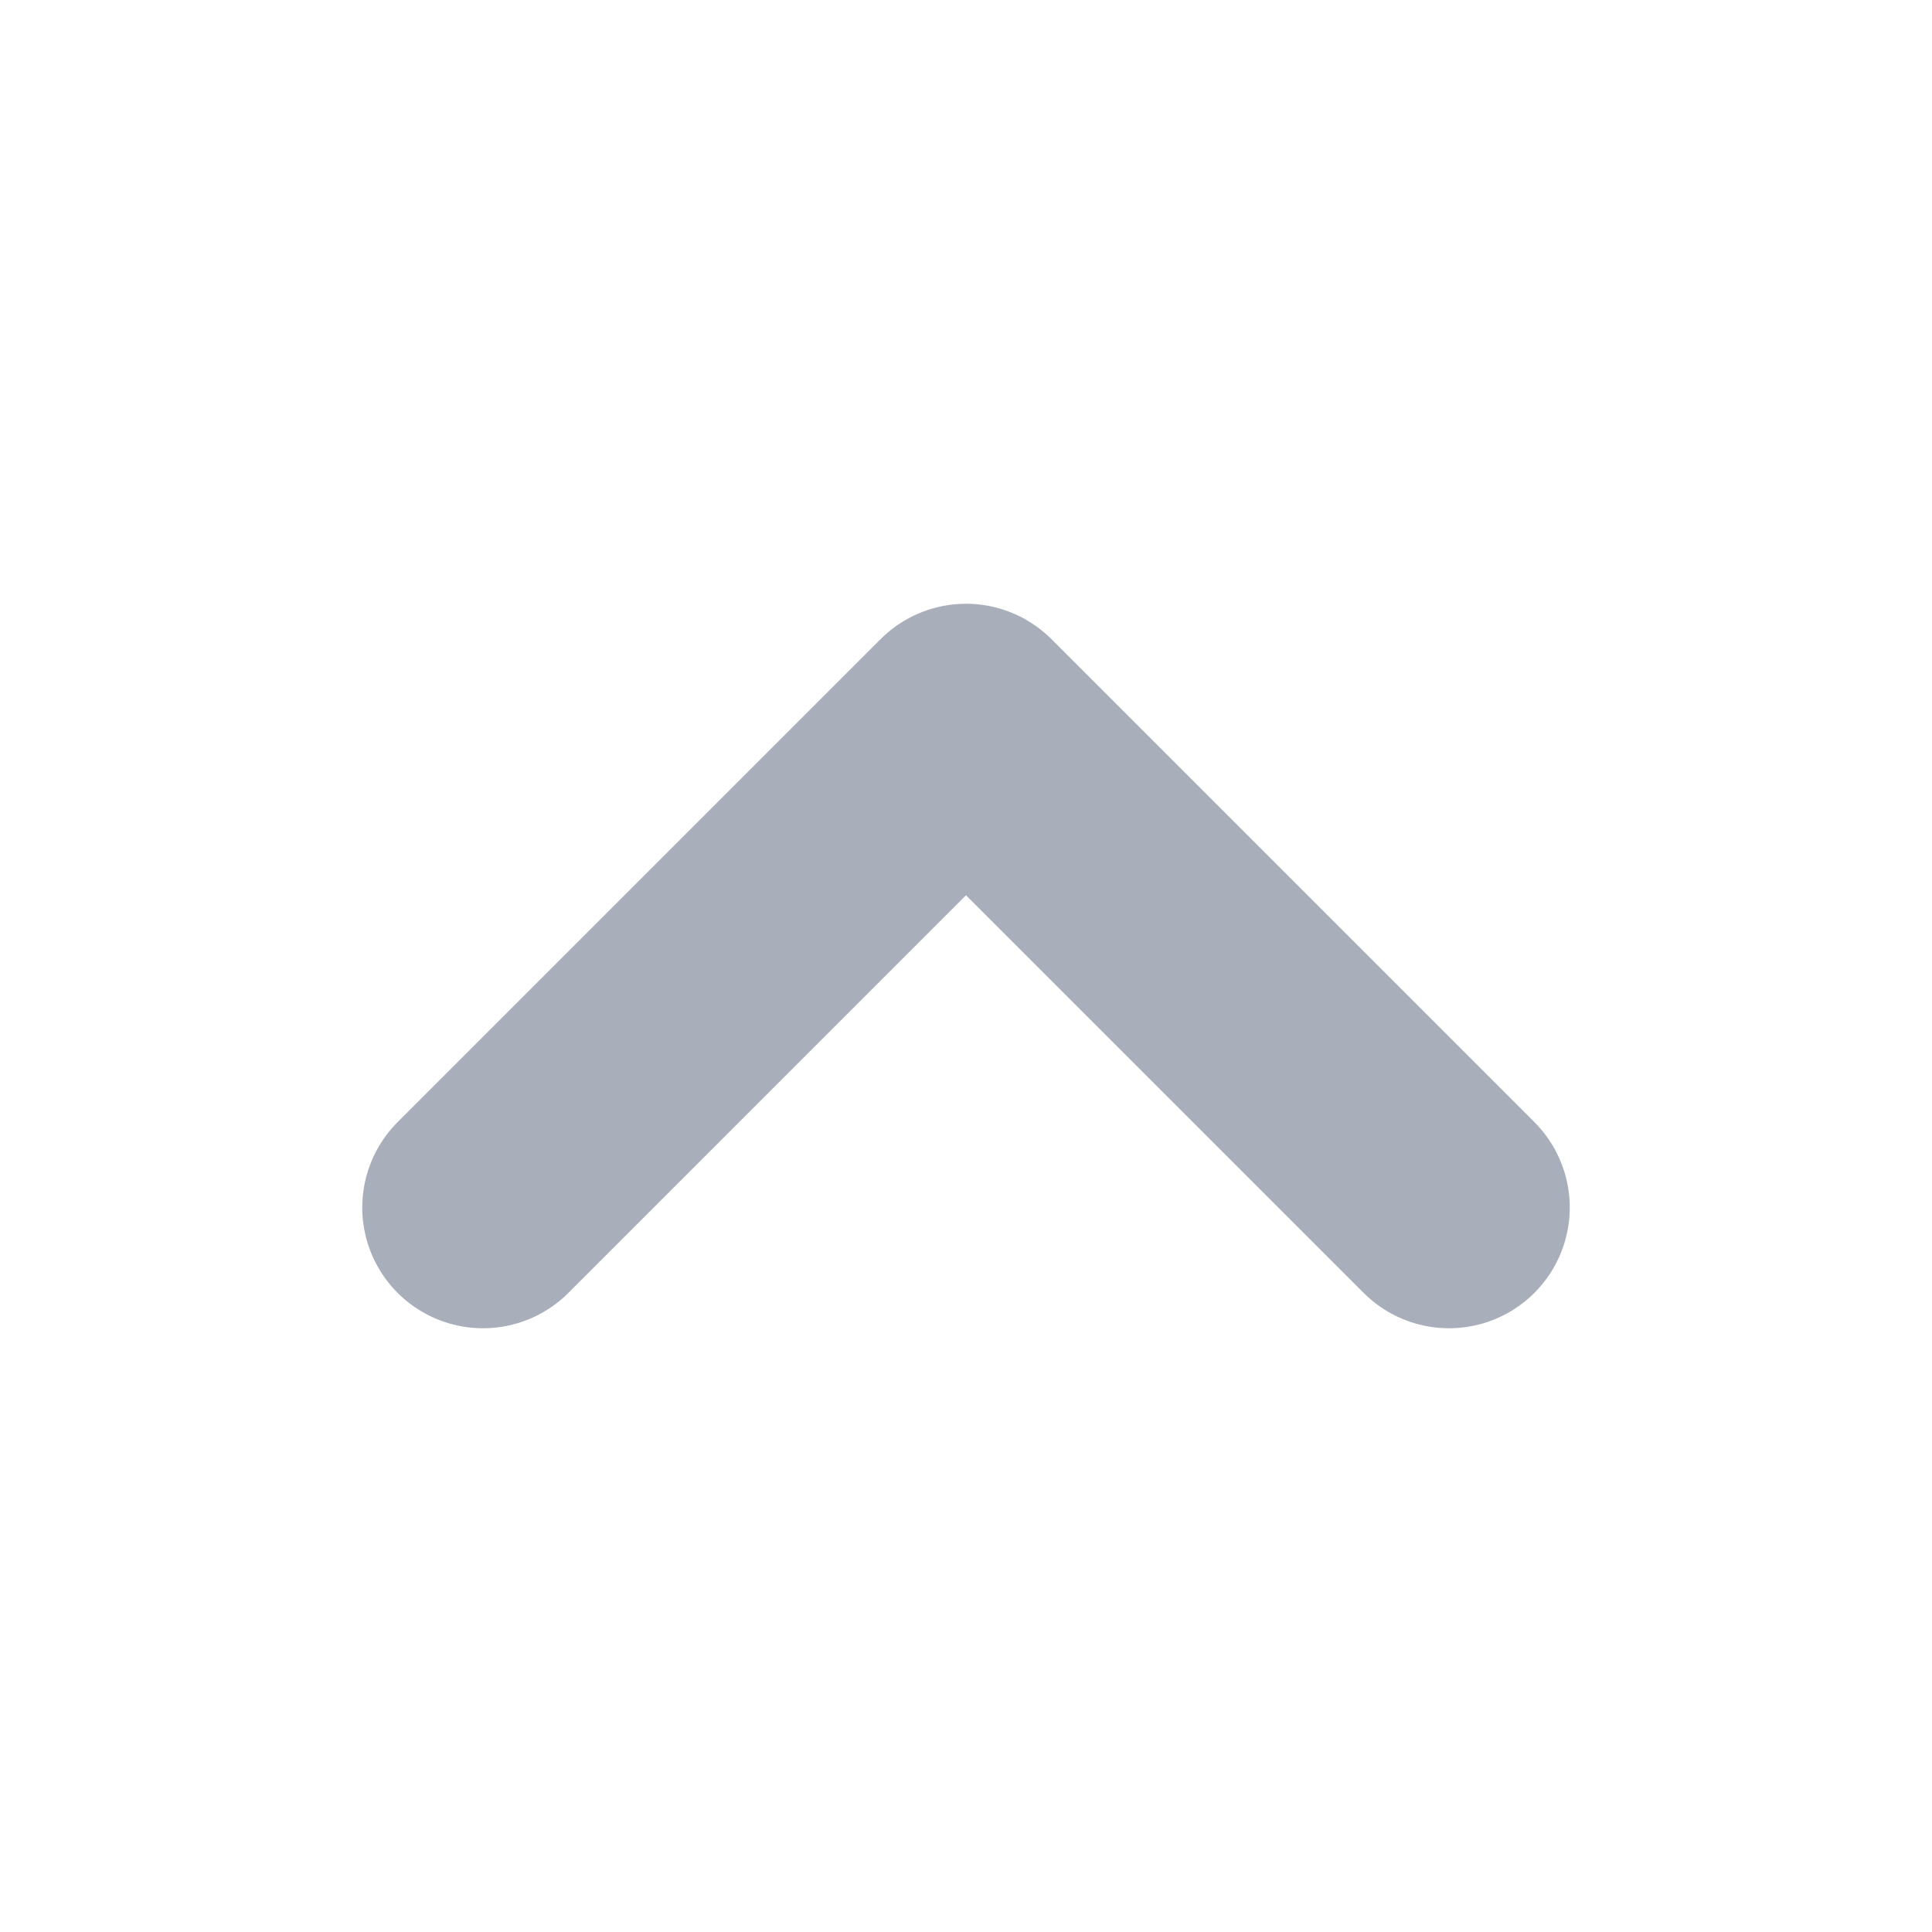
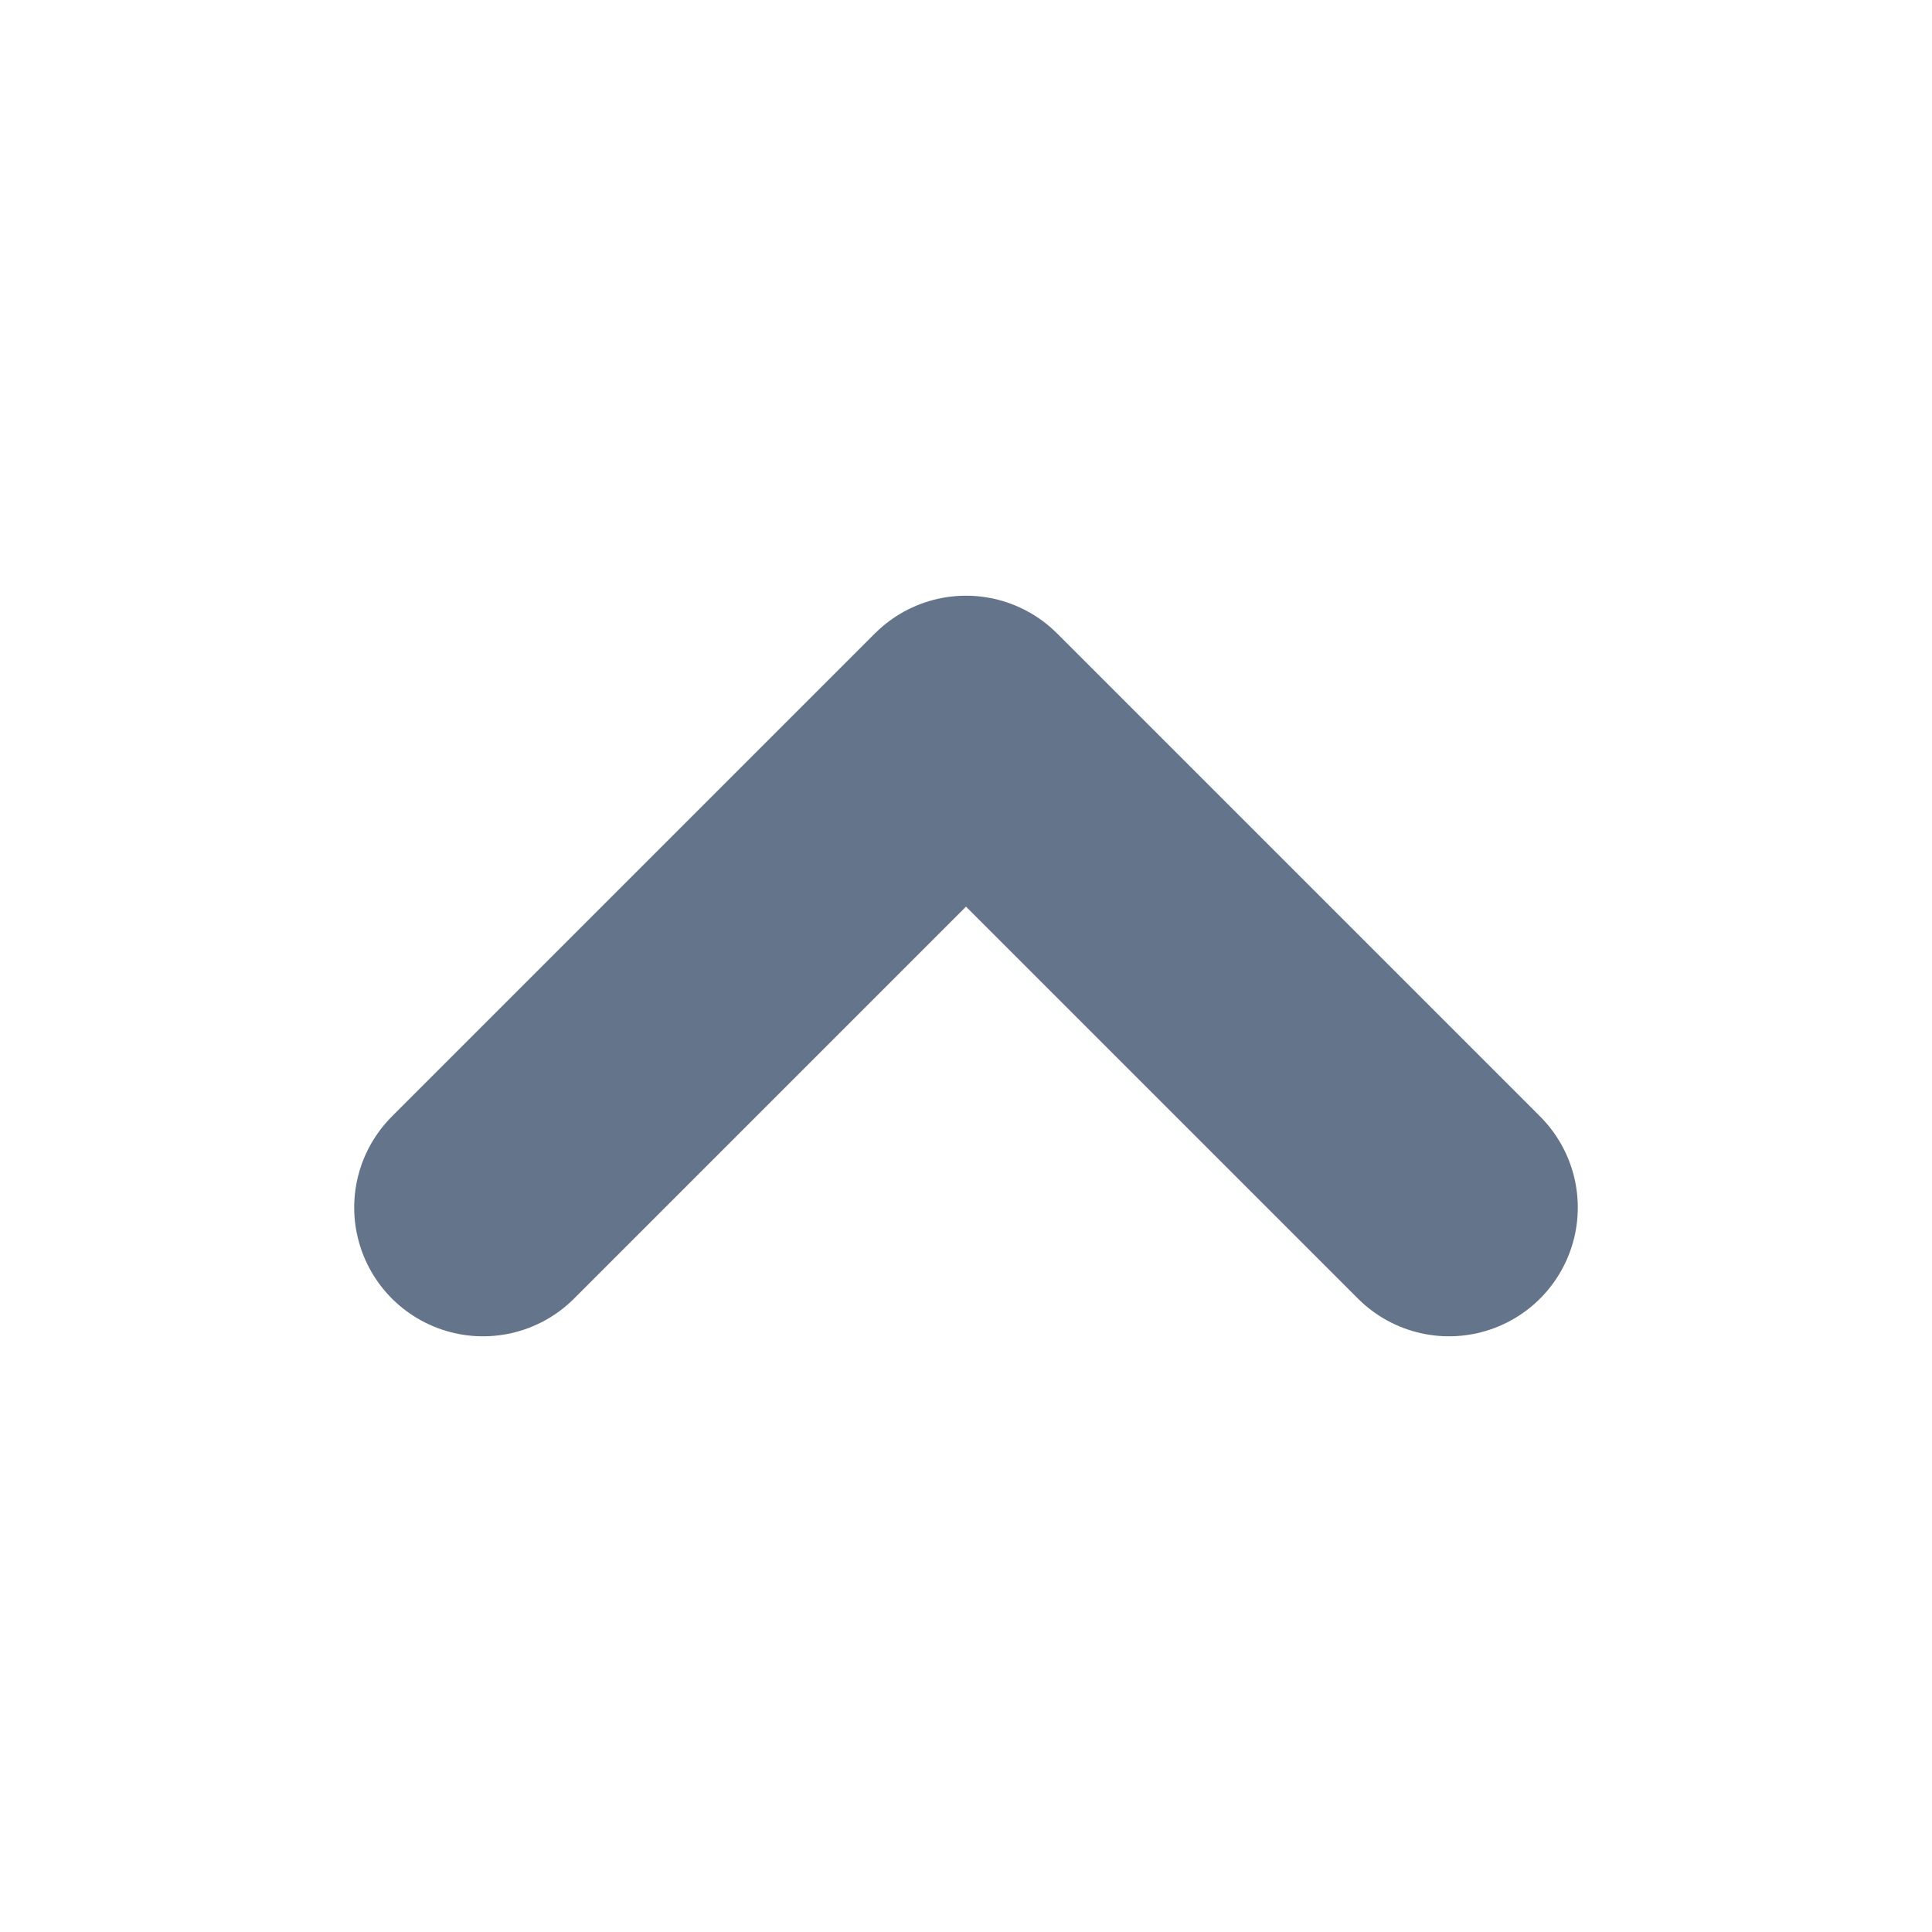
<svg xmlns="http://www.w3.org/2000/svg" width="12" height="12" viewBox="0 0 12 12">
-   <path d="m3 7.5 3-3 3 3" fill="none" stroke="#A8AFBA" stroke-width="1.5" stroke-linecap="round" stroke-linejoin="round" />
+   <path d="m3 7.5 3-3 3 3" fill="none" stroke="#64748B" stroke-width="1.6" stroke-linecap="round" stroke-linejoin="round" />
</svg>
